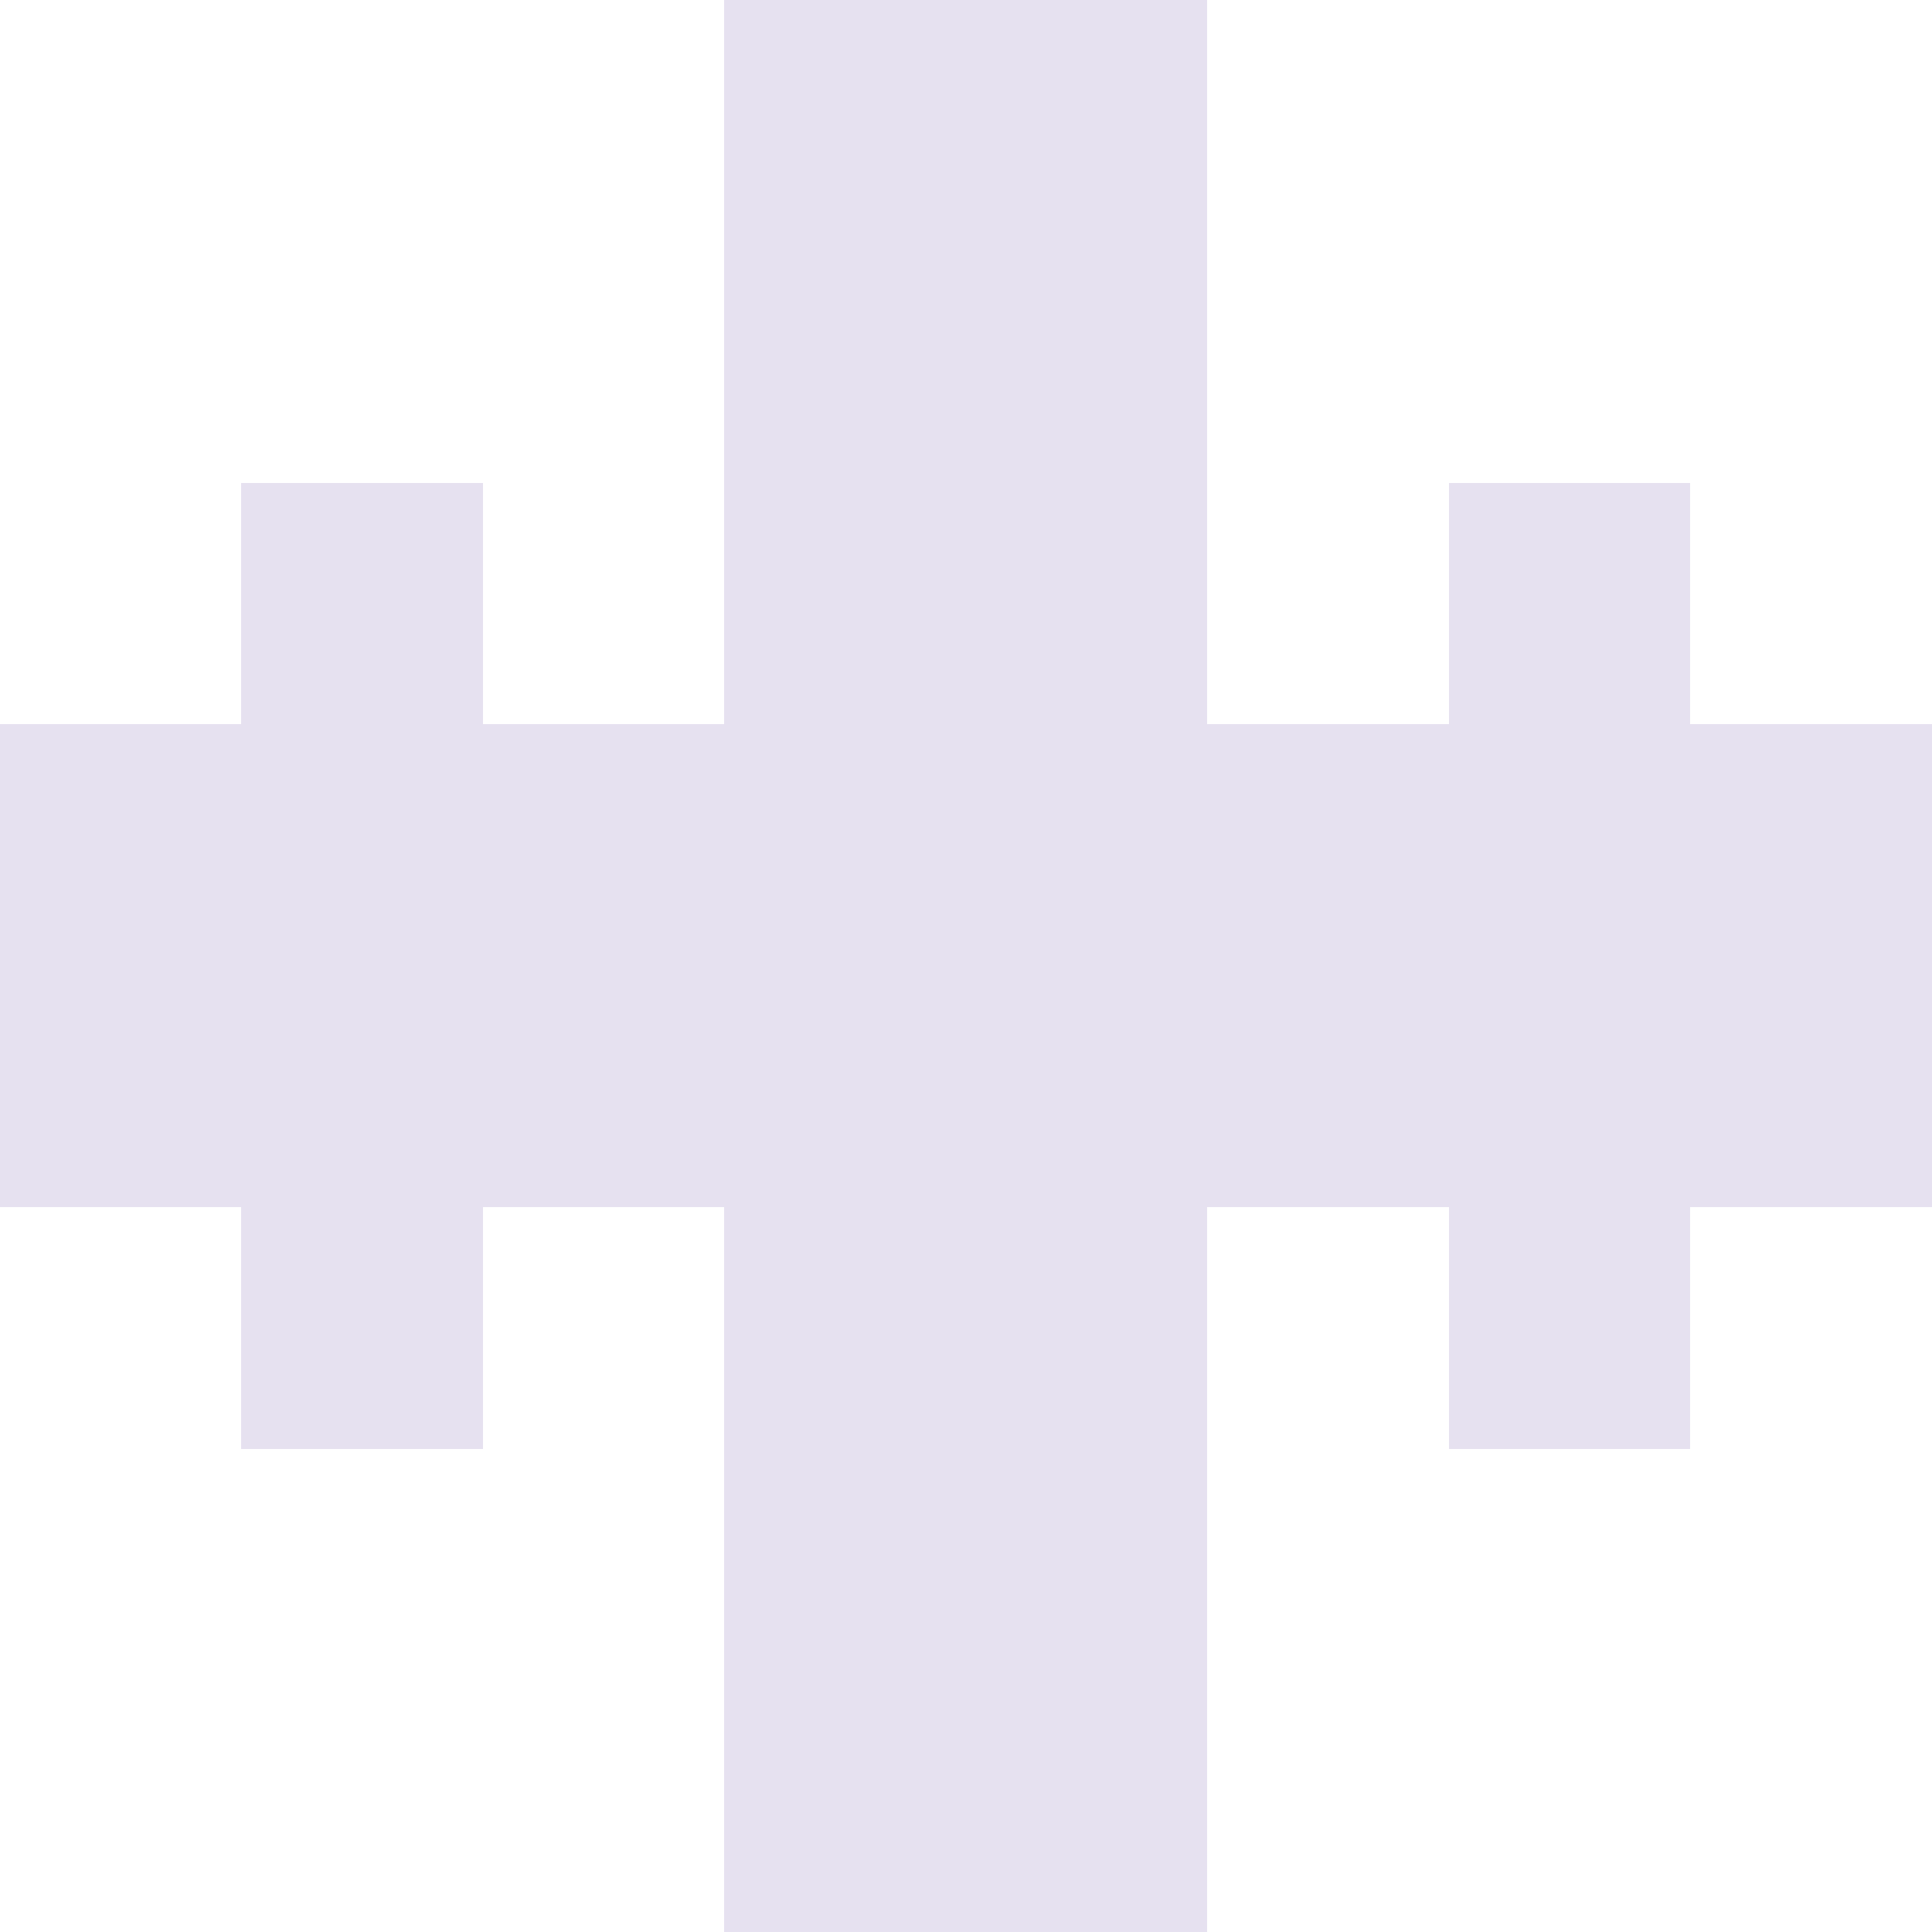
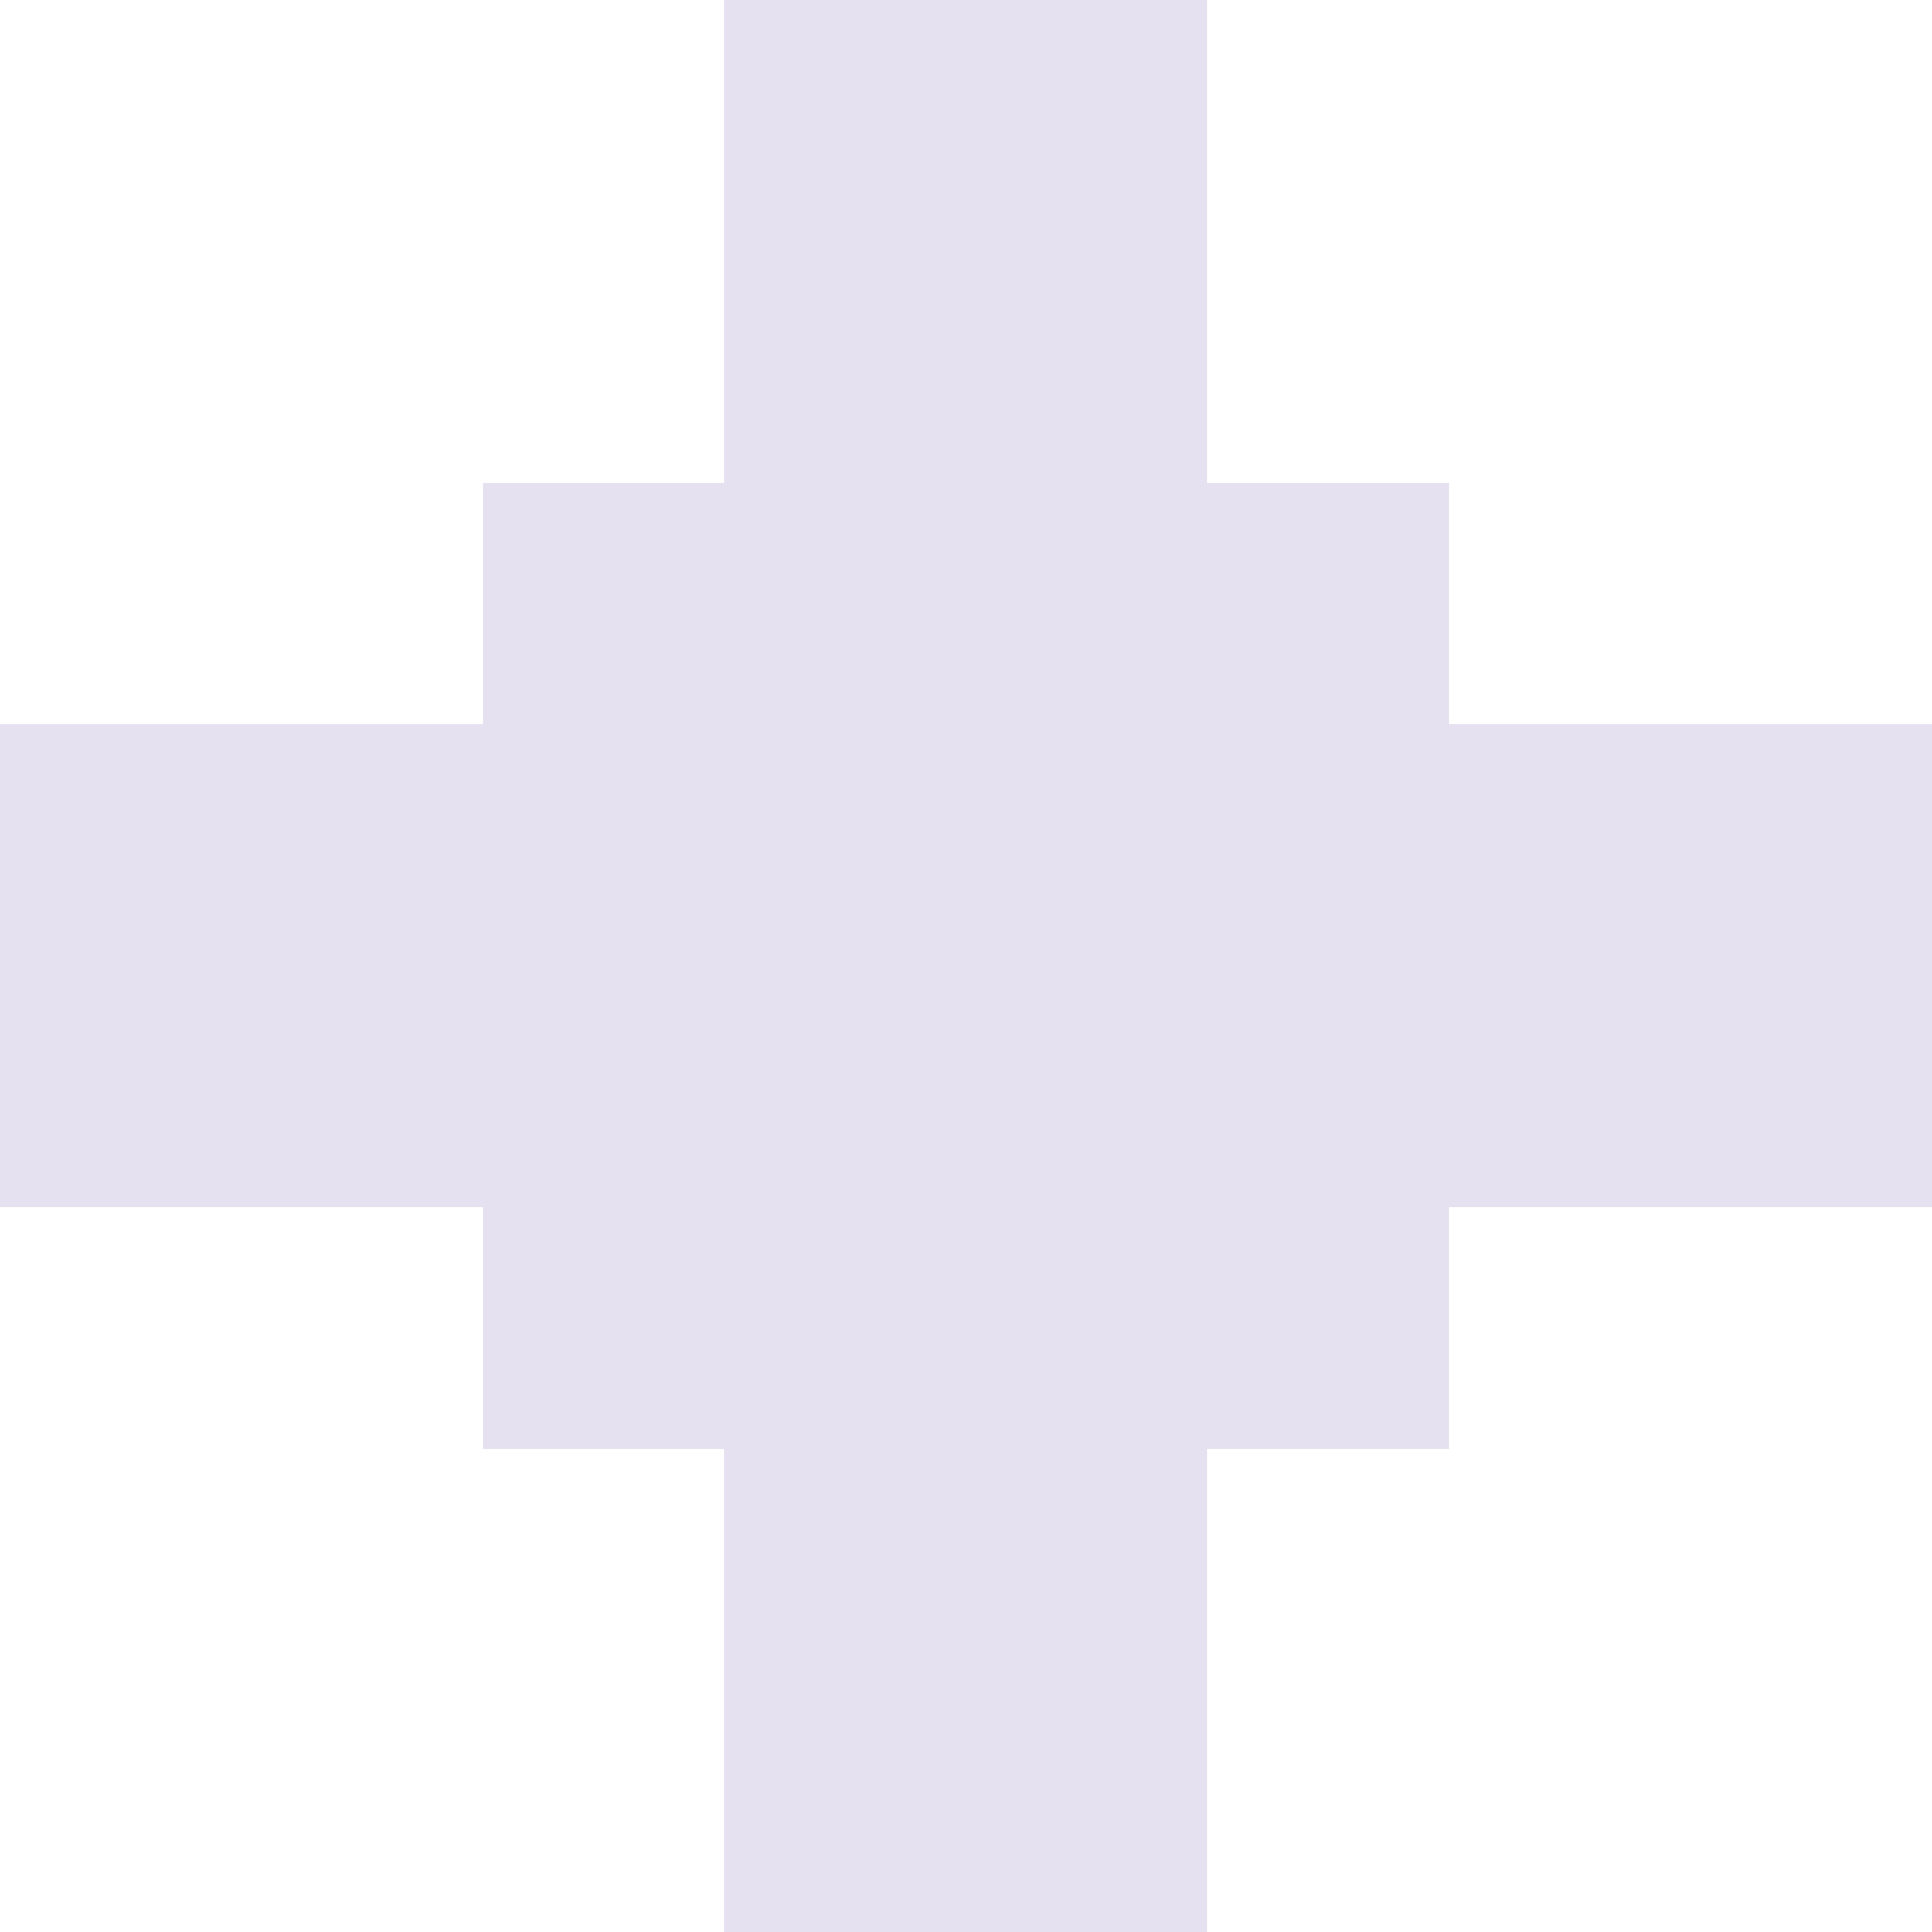
<svg xmlns="http://www.w3.org/2000/svg" viewBox="0 0 24 24" width="24" height="24" shape-rendering="crispEdges" role="img">
  <rect x="9" y="0" width="6" height="3" fill="#E6E1F0" />
  <rect x="9" y="3" width="6" height="3" fill="#E6E1F0" />
-   <rect x="3" y="6" width="3" height="3" fill="#E6E1F0" />
-   <rect x="9" y="6" width="6" height="3" fill="#E6E1F0" />
-   <rect x="18" y="6" width="3" height="3" fill="#E6E1F0" />
+   <rect x="6" y="6" width="12" height="3" fill="#E6E1F0" />
  <rect x="0" y="9" width="24" height="3" fill="#E6E1F0" />
  <rect x="0" y="12" width="24" height="3" fill="#E6E1F0" />
-   <rect x="3" y="15" width="3" height="3" fill="#E6E1F0" />
-   <rect x="9" y="15" width="6" height="3" fill="#E6E1F0" />
-   <rect x="18" y="15" width="3" height="3" fill="#E6E1F0" />
+   <rect x="6" y="15" width="12" height="3" fill="#E6E1F0" />
  <rect x="9" y="18" width="6" height="3" fill="#E6E1F0" />
  <rect x="9" y="21" width="6" height="3" fill="#E6E1F0" />
</svg>
